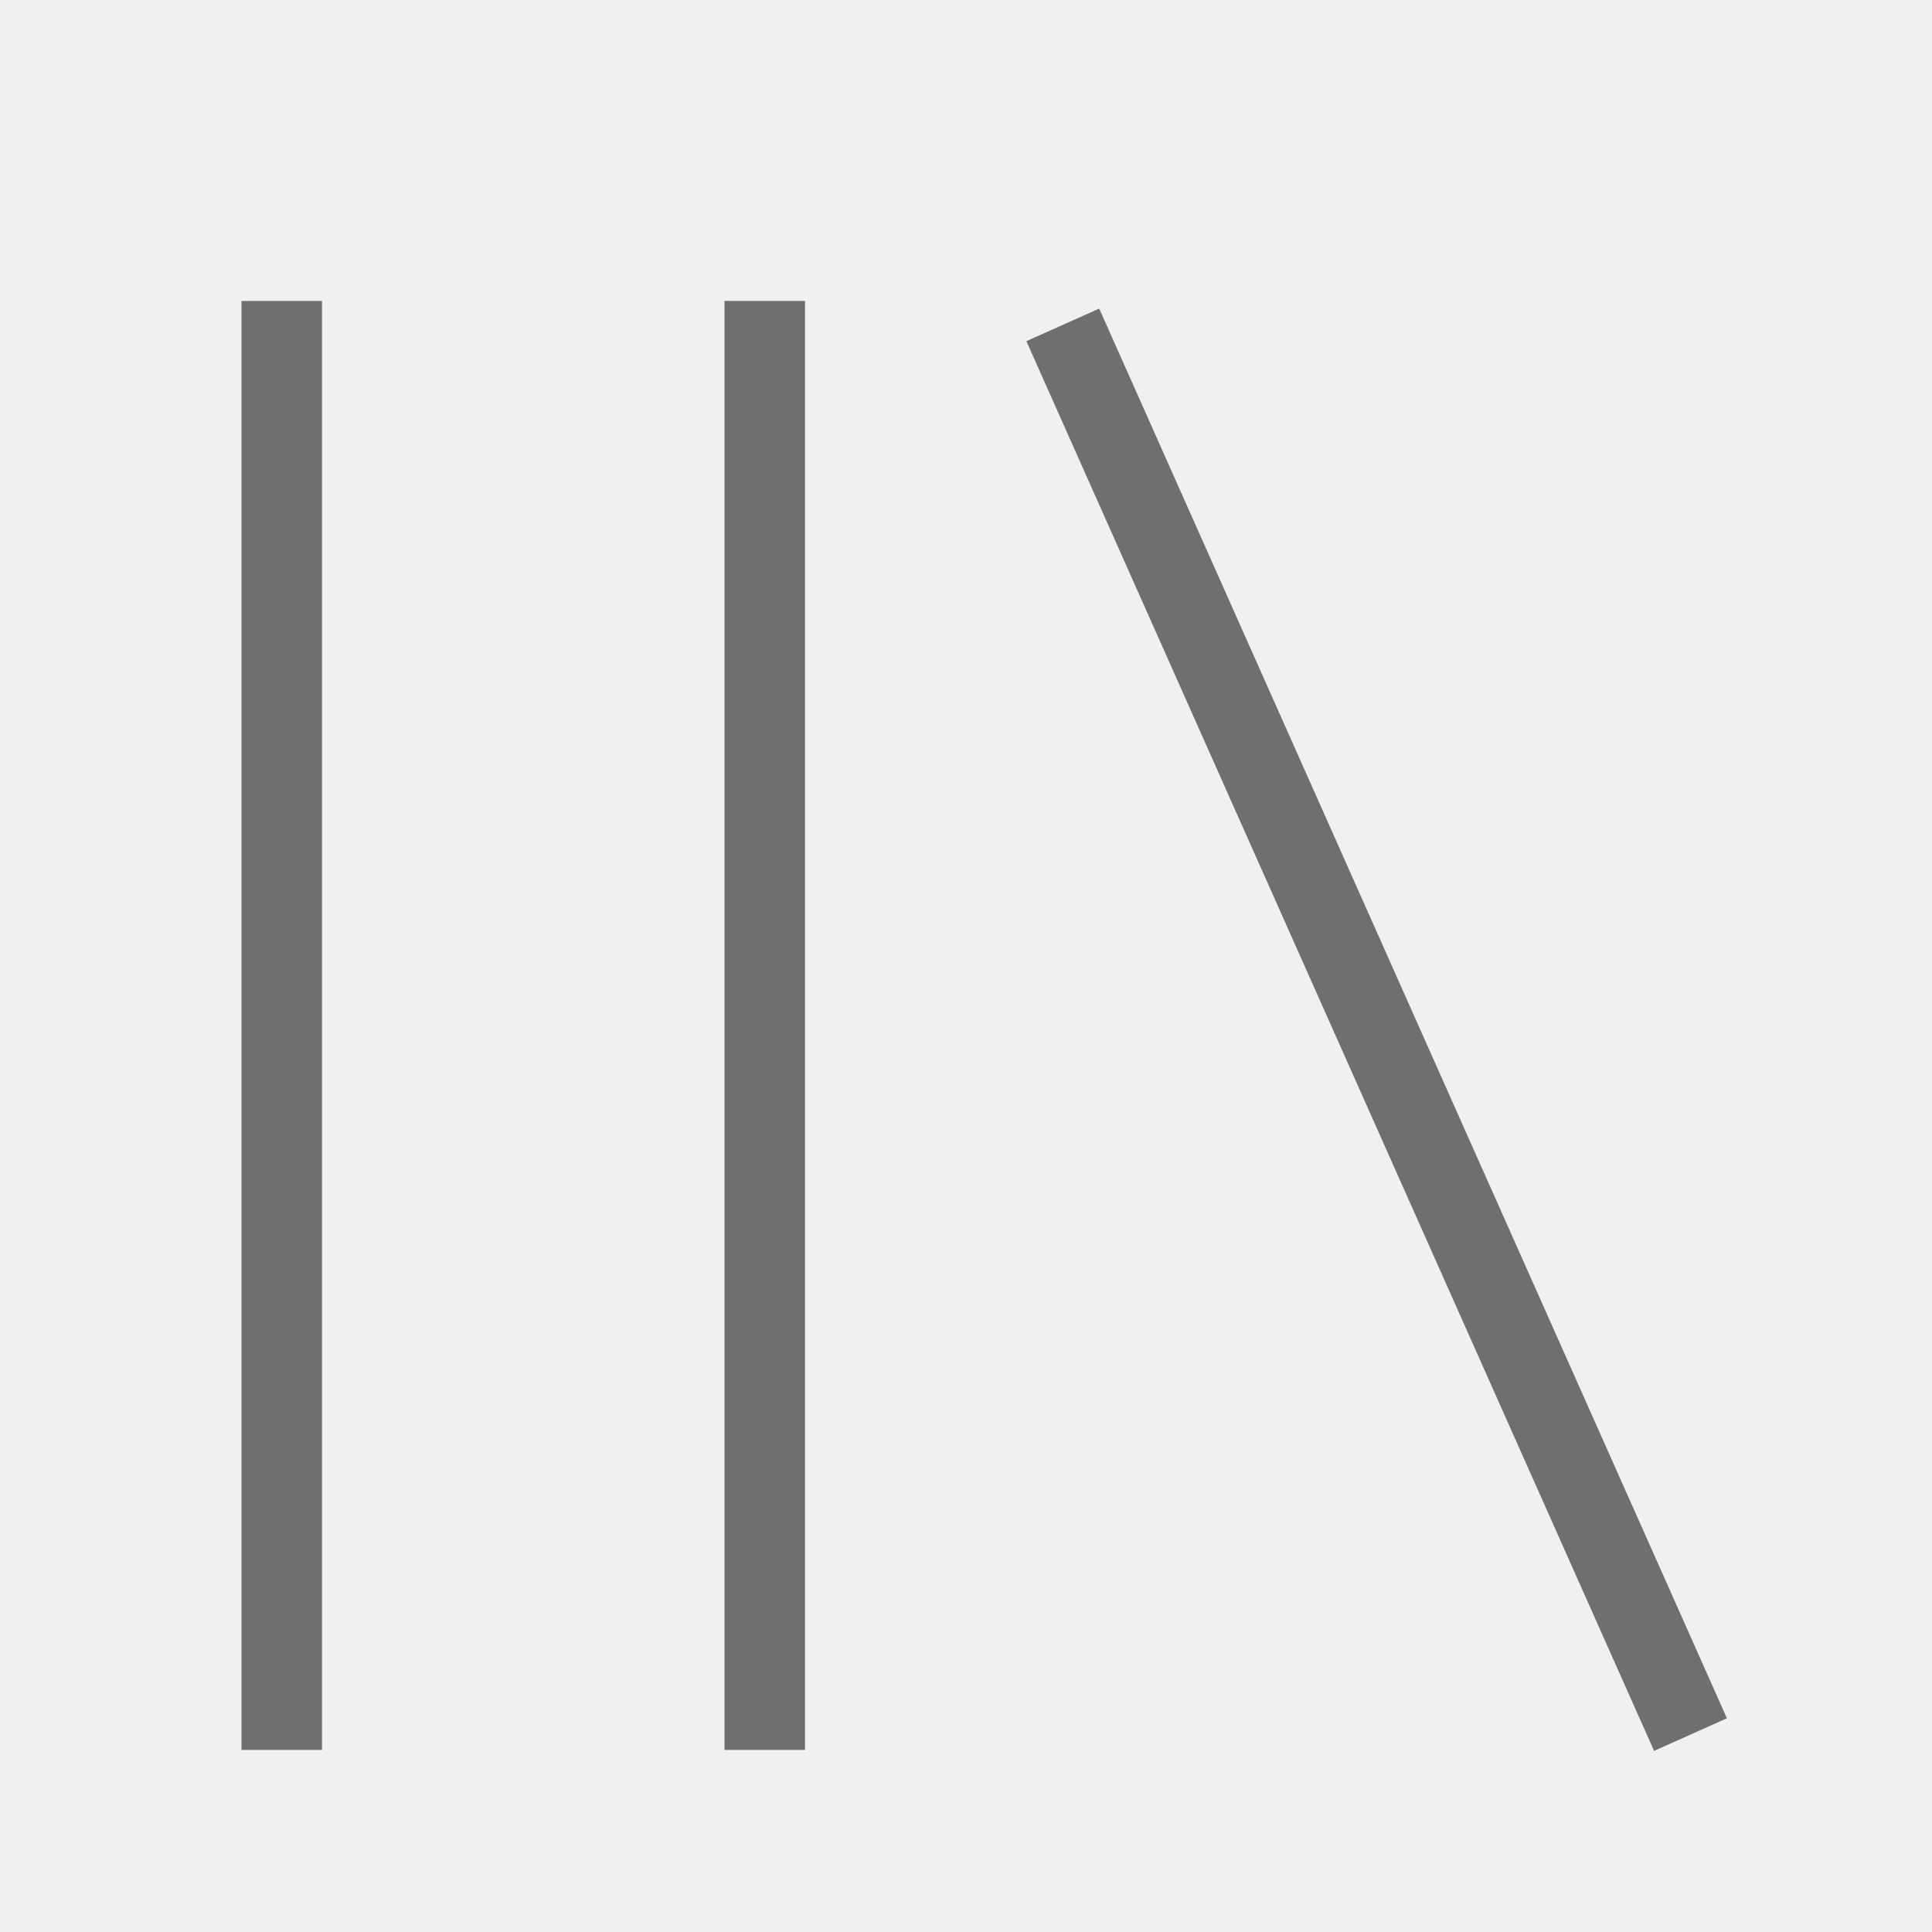
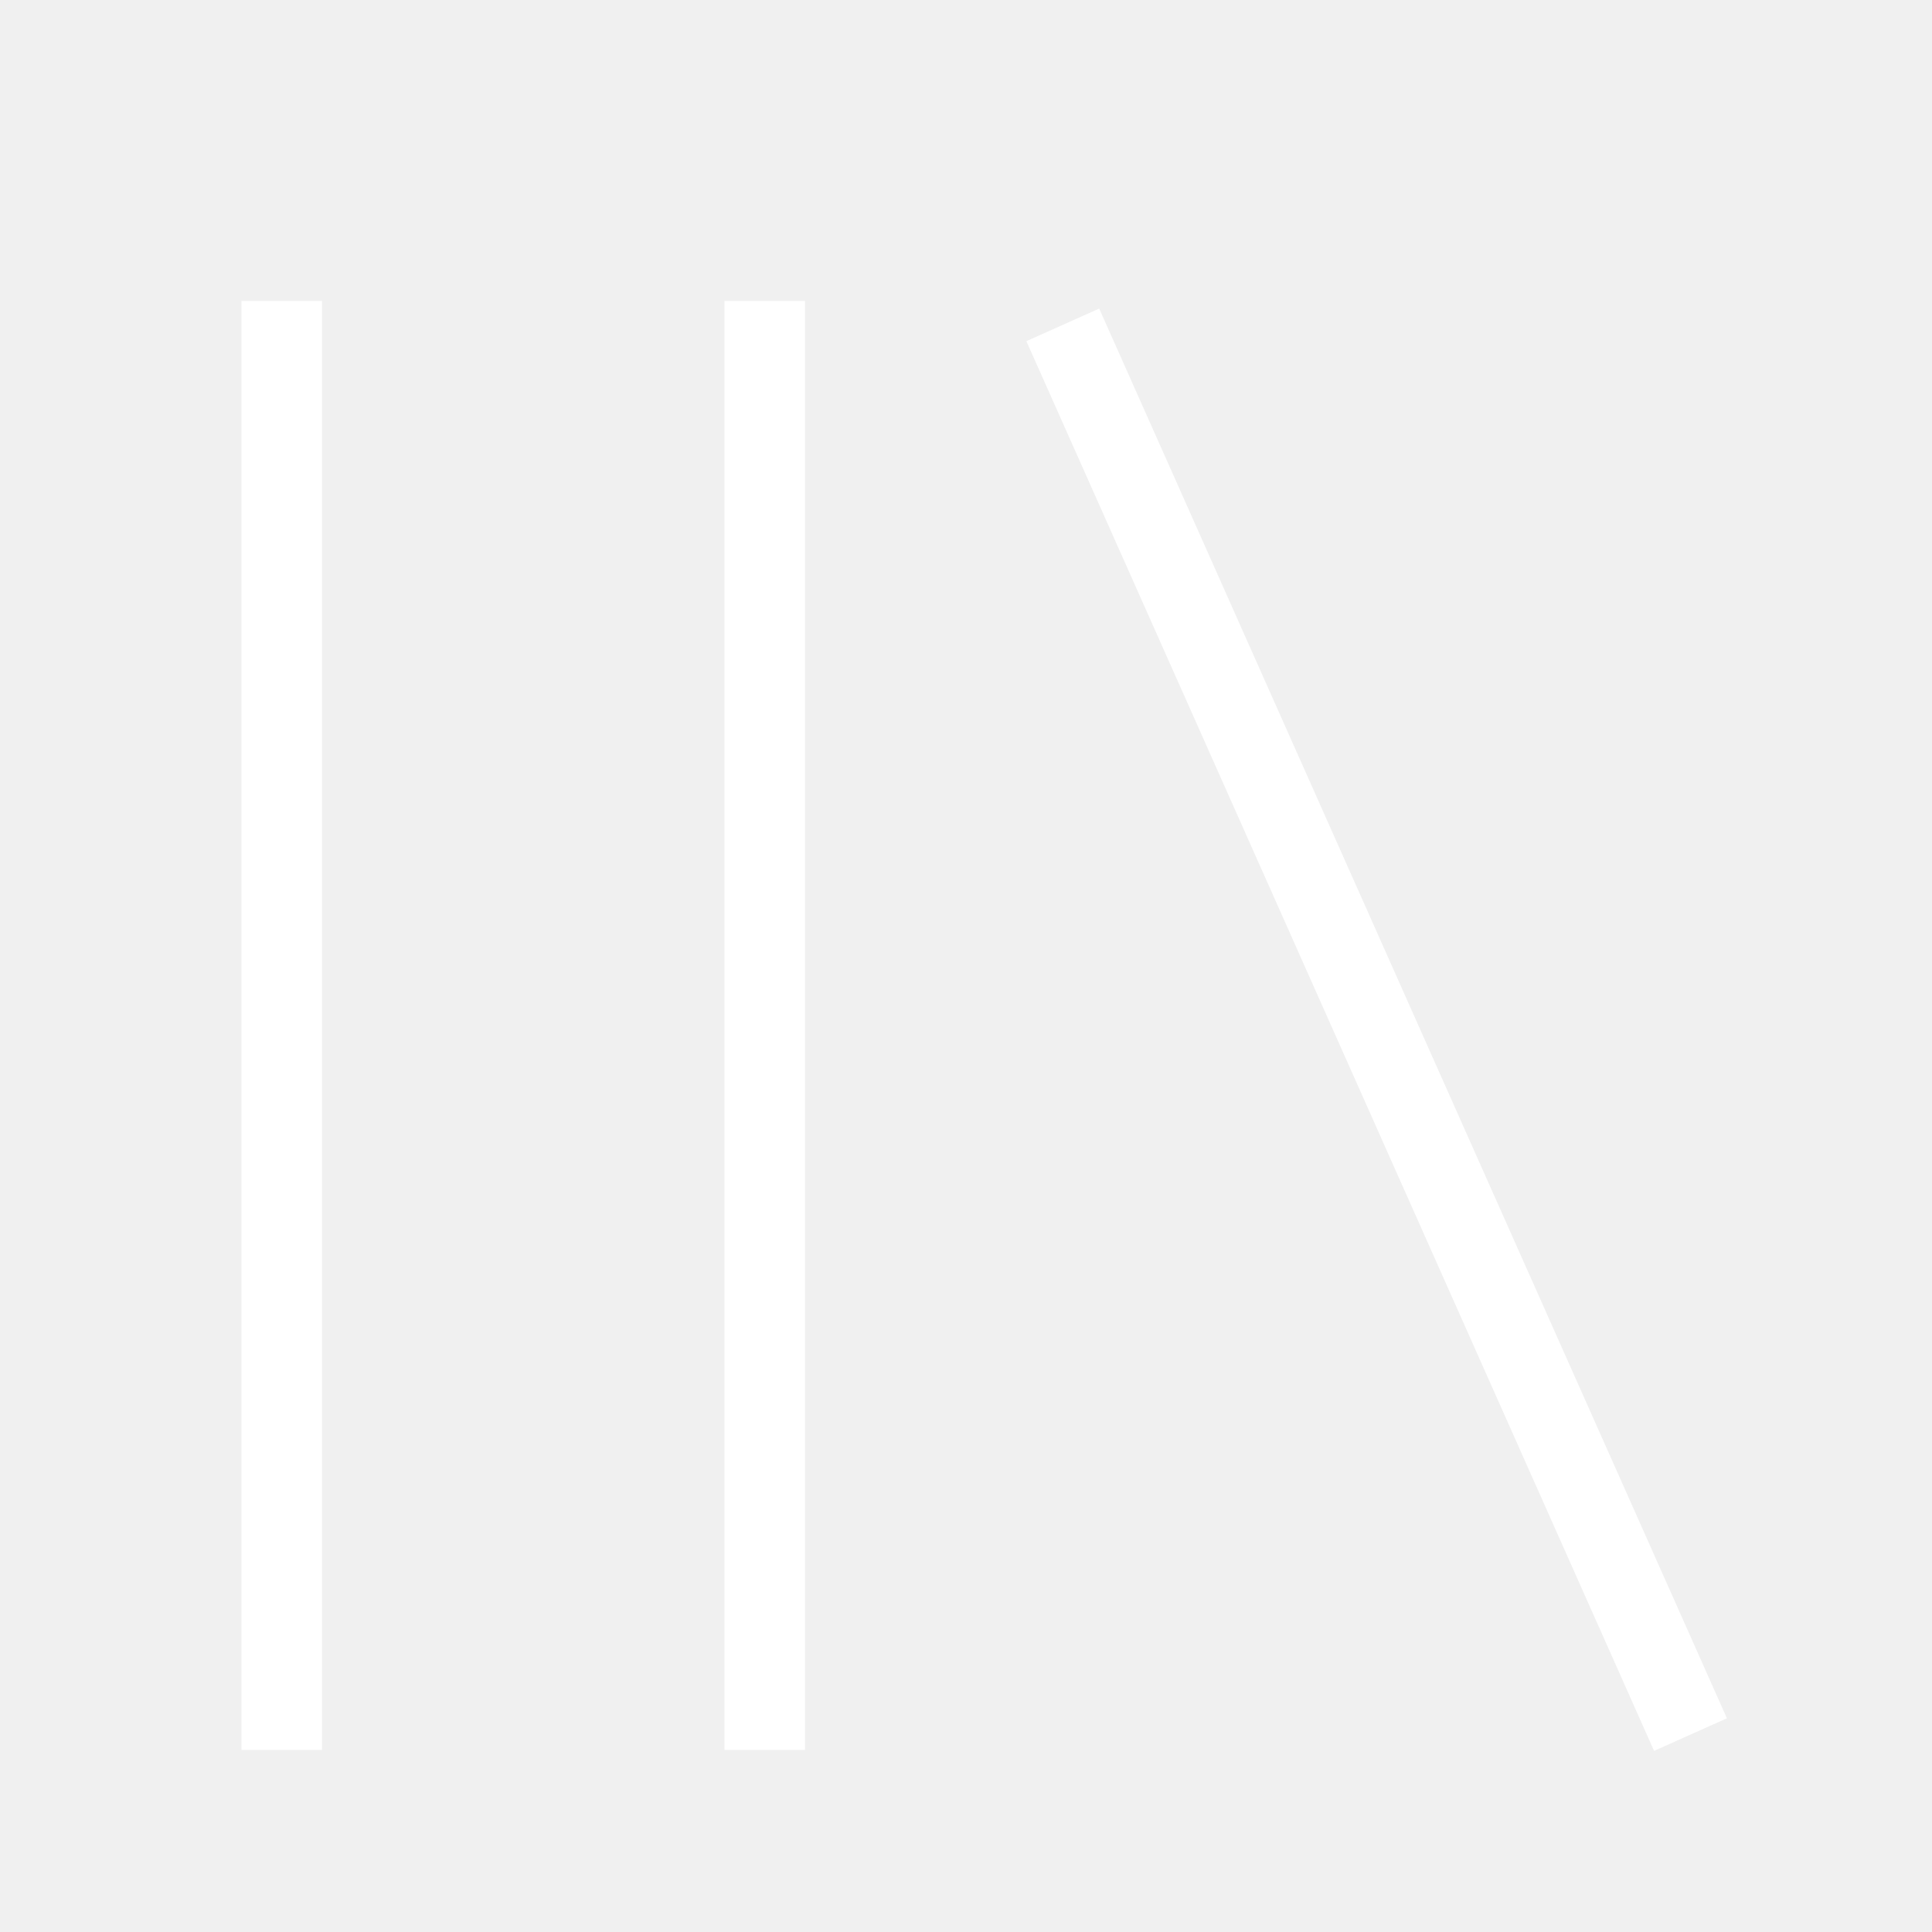
<svg xmlns="http://www.w3.org/2000/svg" viewBox="0 0 512 512">
-   <path d="M291.301 81.778l166.349 373.587-19.301 8.635-166.349-373.587zM64 463.746v-384h21.334v384h-21.334zM192 463.746v-384h21.334v384h-21.334z" fill="#6f6f6f" />
+   <path d="M291.301 81.778l166.349 373.587-19.301 8.635-166.349-373.587zM64 463.746v-384h21.334v384h-21.334zM192 463.746v-384h21.334v384h-21.334z" fill="#ffffff" />
</svg>
